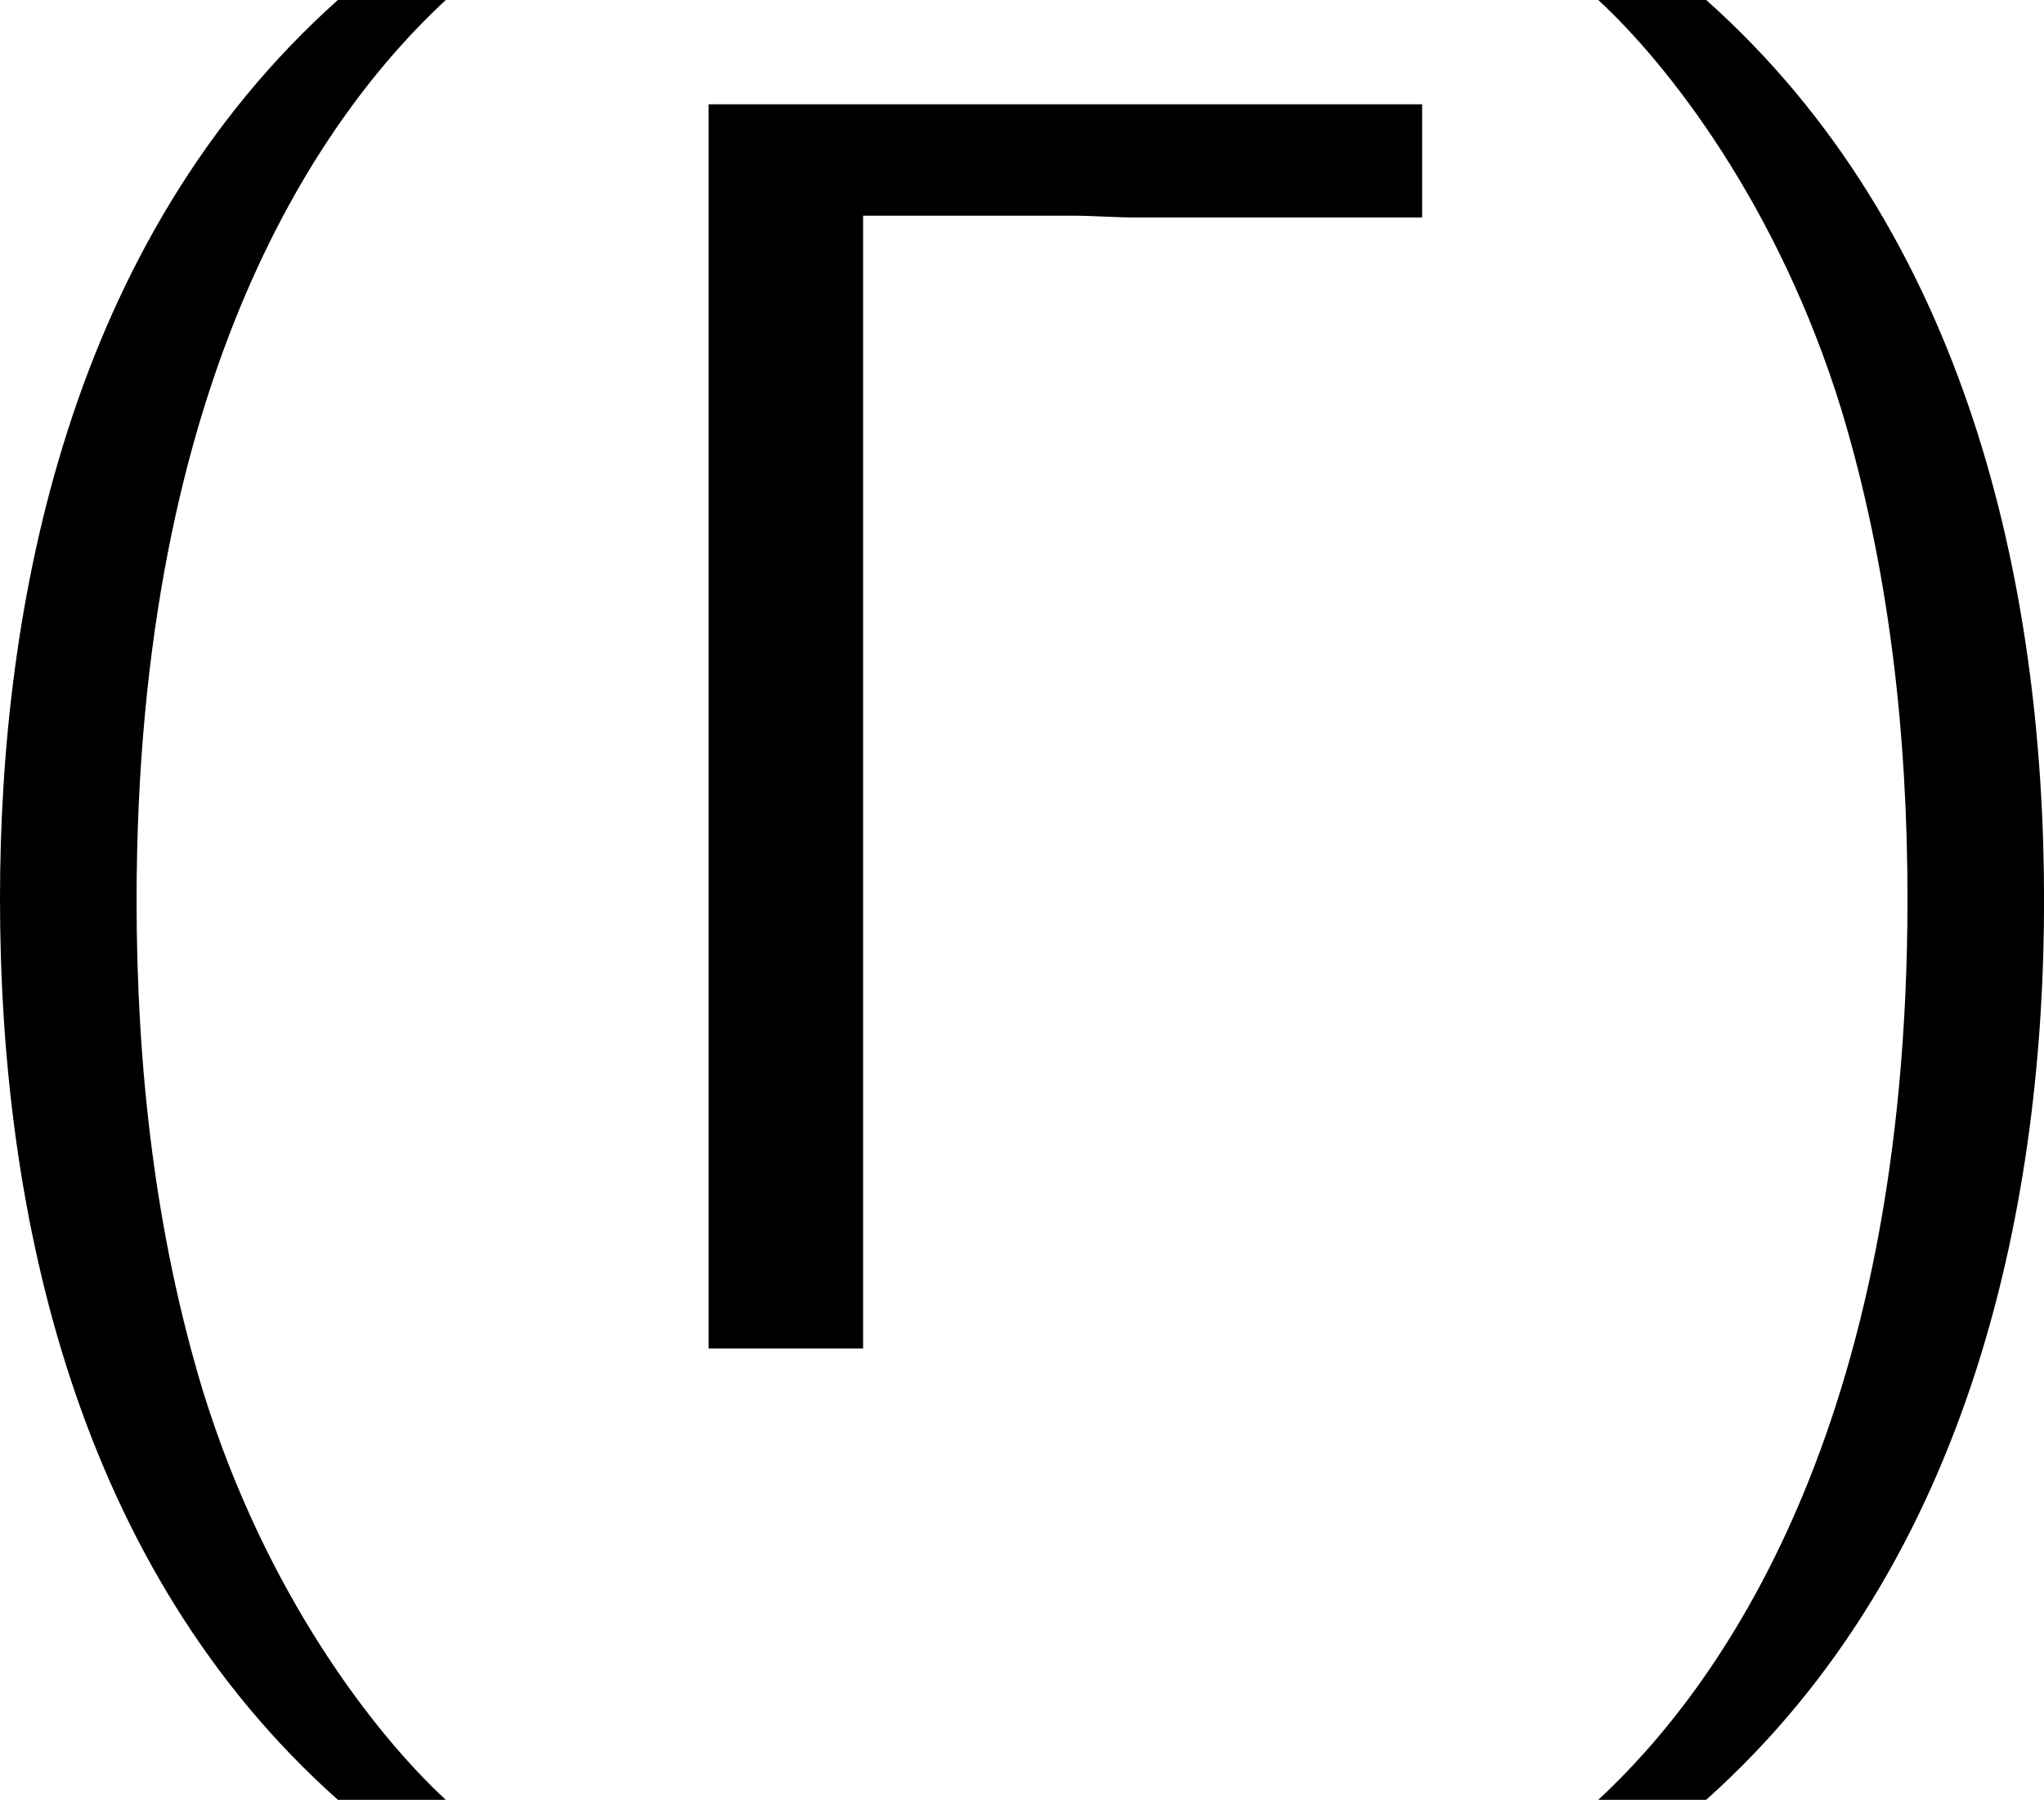
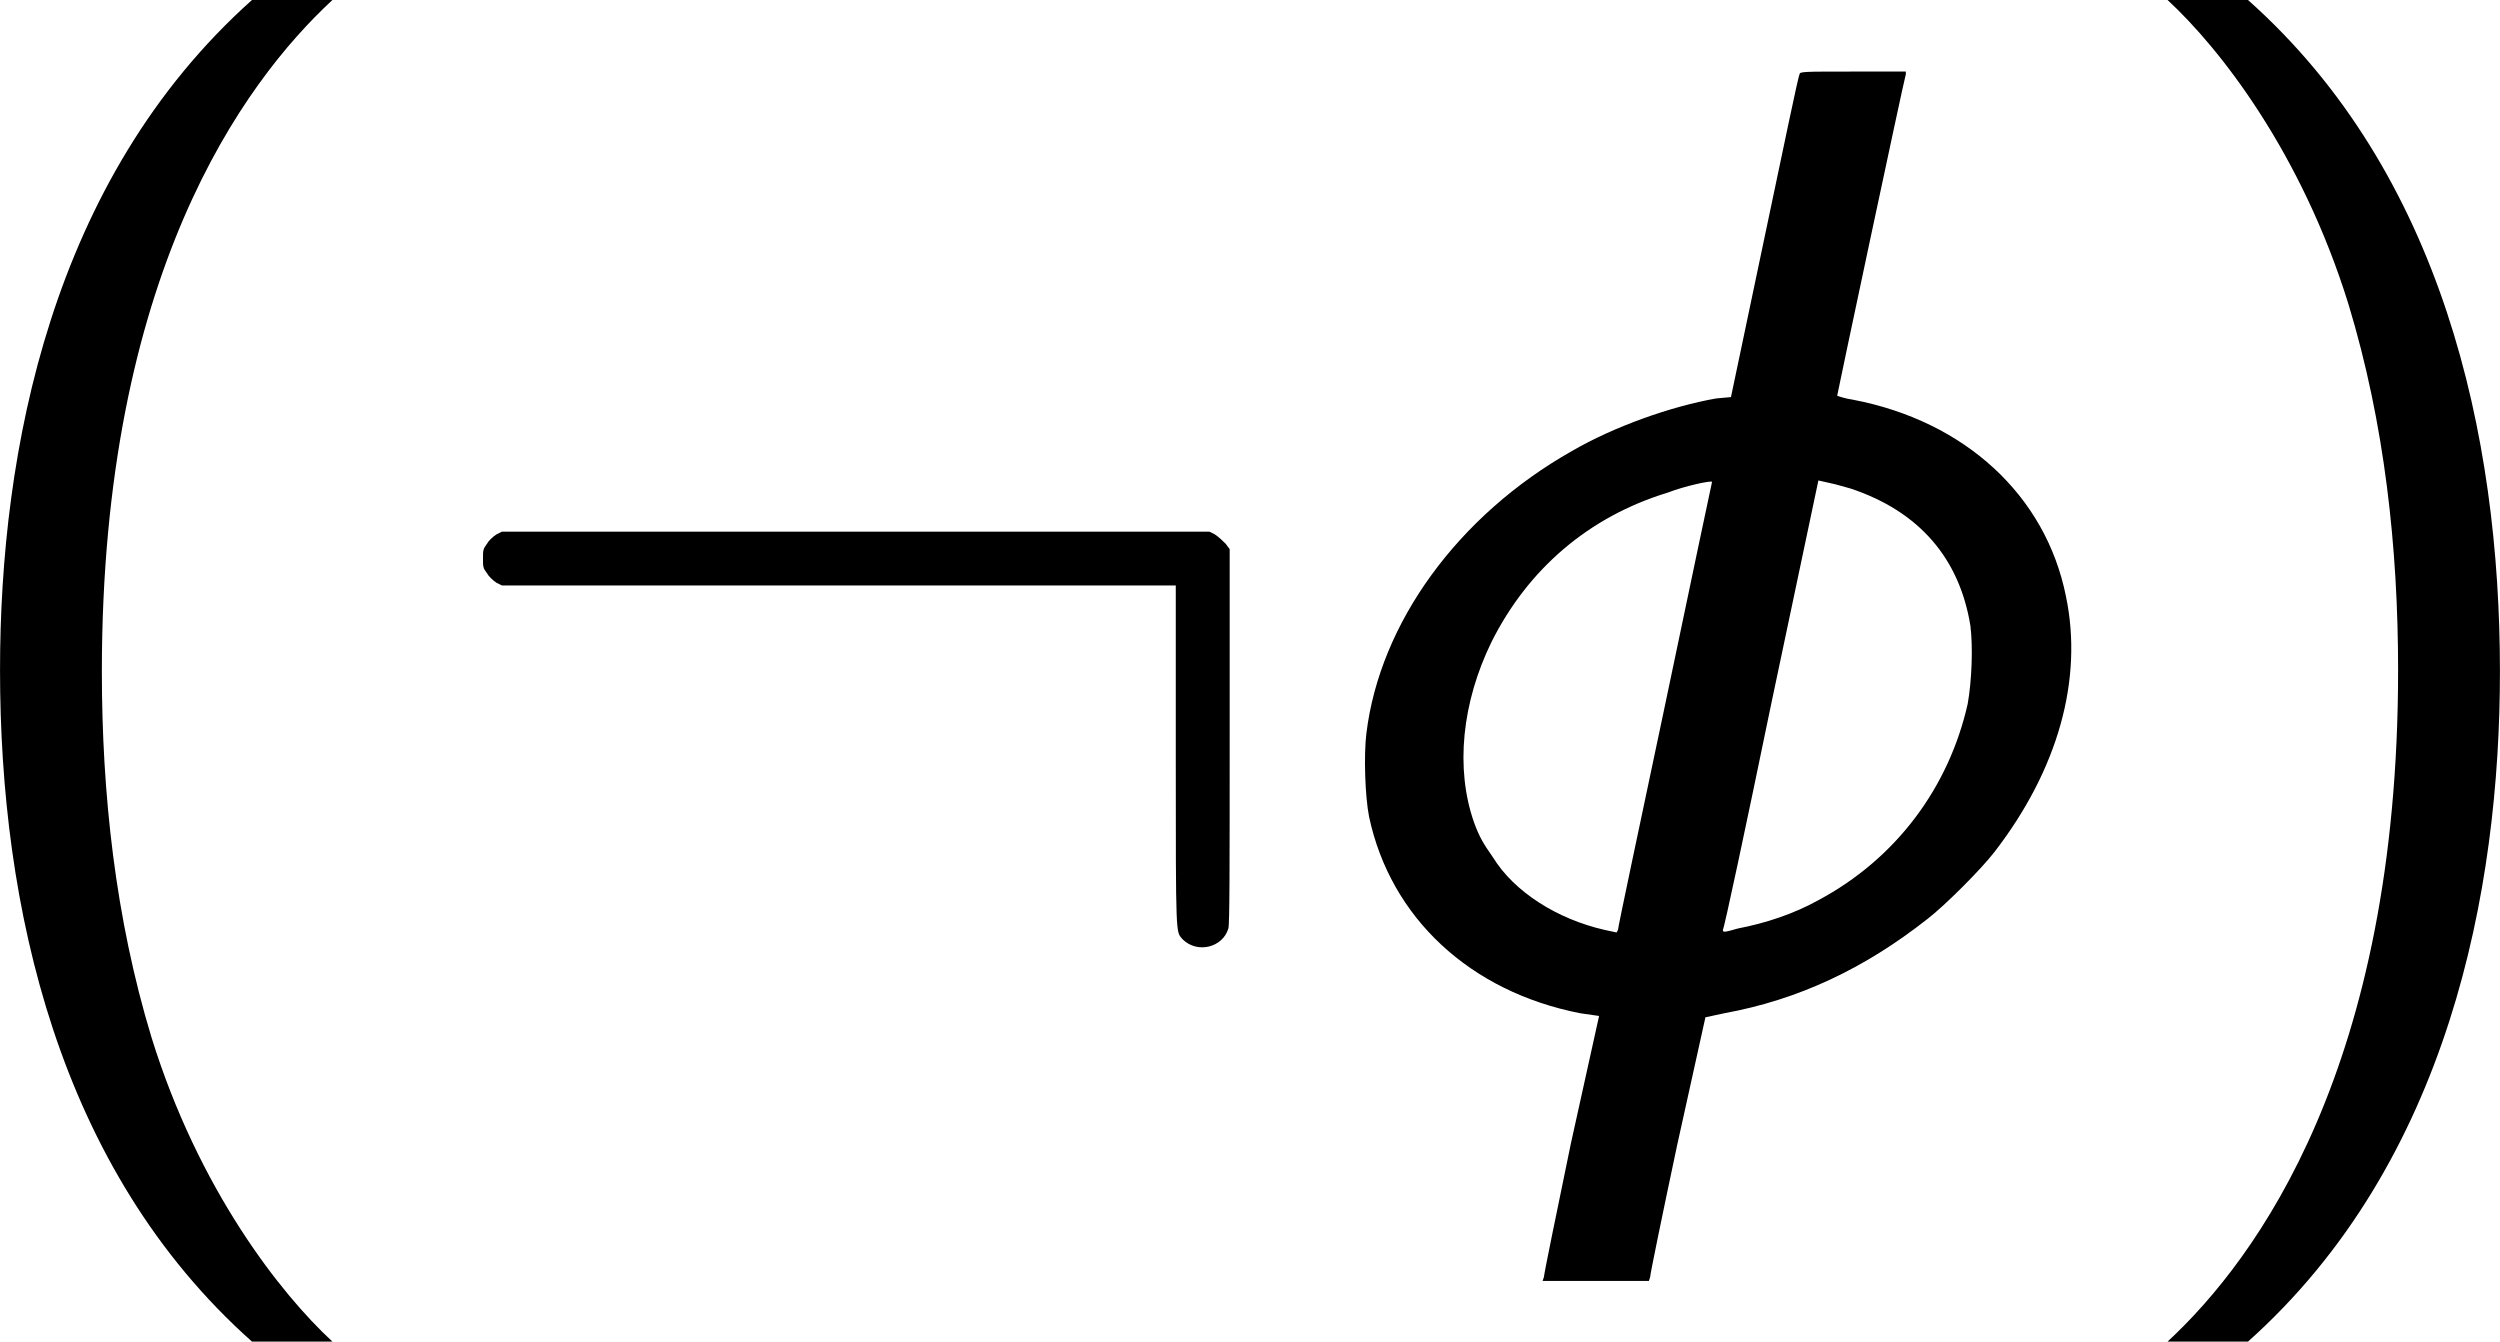
- <svg xmlns="http://www.w3.org/2000/svg" xmlns:xlink="http://www.w3.org/1999/xlink" version="1.1" width="18.961pt" height="16.691pt" viewBox="111.776 387.442 18.961 16.691">
+ <svg xmlns="http://www.w3.org/2000/svg" xmlns:xlink="http://www.w3.org/1999/xlink" version="1.1" width="31.105pt" height="16.691pt" viewBox="51.724 161.49 31.105 16.691">
  <defs>
-     <path id="g27-0" d="M3.478-7.504C3.621-7.504 3.764-7.492 3.907-7.492H5.8V-8.242H1.072V0H2.096V-7.504H3.478Z" />
+     <path id="g22-30" d="M4.4-8.273C4.388-8.261 4.256-7.615 4.089-6.826L3.79-5.404L3.658-5.392C3.252-5.32 2.75-5.141 2.379-4.926C1.363-4.352 .669-3.395 .55-2.415C.526-2.224 .538-1.853 .574-1.674C.765-.777 1.47-.12 2.451 .072L2.618 .096L2.367 1.231C2.236 1.865 2.128 2.391 2.128 2.415L2.116 2.451H2.582H3.061L3.072 2.415C3.072 2.391 3.18 1.865 3.312 1.243L3.563 .108L3.73 .072C4.388-.048 4.973-.323 5.535-.765C5.691-.885 6.013-1.207 6.133-1.363C6.695-2.092 6.922-2.893 6.767-3.634C6.587-4.531 5.87-5.189 4.878-5.38C4.794-5.392 4.734-5.416 4.734-5.416C4.734-5.428 5.32-8.189 5.344-8.273V-8.297H4.878C4.435-8.297 4.4-8.297 4.4-8.273ZM3.204-2.666C2.977-1.59 2.786-.693 2.786-.669C2.786-.669 2.774-.646 2.774-.646S2.666-.669 2.666-.669C2.248-.765 1.865-1.004 1.674-1.315C1.59-1.435 1.554-1.494 1.506-1.626C1.339-2.104 1.399-2.69 1.662-3.228C1.985-3.873 2.523-4.34 3.228-4.555C3.383-4.615 3.61-4.663 3.622-4.651C3.622-4.651 3.431-3.754 3.204-2.666ZM4.854-4.591C5.464-4.388 5.822-3.969 5.918-3.371C5.942-3.18 5.93-2.881 5.894-2.678C5.727-1.937 5.26-1.303 4.567-.933C4.352-.813 4.101-.729 3.85-.681C3.73-.646 3.718-.646 3.718-.669C3.73-.681 3.921-1.578 4.148-2.678L4.567-4.663L4.674-4.639C4.734-4.627 4.806-4.603 4.854-4.591Z" />
+     <path id="g19-58" d="M.789-4.184C.753-4.16 .717-4.125 .705-4.101C.669-4.053 .669-4.041 .669-3.969S.669-3.885 .705-3.838C.717-3.814 .753-3.778 .789-3.754L.837-3.73H3.838H6.826V-2.212C6.826-.574 6.826-.658 6.886-.586C7.018-.454 7.245-.514 7.293-.681C7.305-.705 7.305-1.231 7.305-2.391V-4.053L7.269-4.101C7.245-4.125 7.209-4.16 7.173-4.184L7.125-4.208H3.981H.837L.789-4.184Z" />
    <path id="g27-40" d="M3.168-8.933C1.382-7.337 .929-4.919 .929-2.978C.929-.881 1.441 1.453 3.168 2.99H3.883C3.418 2.561 2.692 1.632 2.275 .286C1.953-.774 1.834-1.882 1.834-2.966C1.834-6.479 3.085-8.194 3.883-8.933H3.168Z" />
    <path id="g27-41" d="M1.358 2.99C3.144 1.394 3.597-1.024 3.597-2.966C3.597-5.062 3.085-7.396 1.358-8.933H.643C1.108-8.504 1.834-7.575 2.251-6.229C2.573-5.169 2.692-4.061 2.692-2.978C2.692 .536 1.441 2.251 .643 2.99H1.358Z" />
  </defs>
  <g id="page1" transform="matrix(1.4 0 0 1.4 0 0)">
-     <use x="78.911" y="285.677" xlink:href="#g27-40" />
-     <use x="83.463" y="285.677" xlink:href="#g27-0" />
-     <use x="89.787" y="285.677" xlink:href="#g27-41" />
+     <use x="36.017" y="124.283" xlink:href="#g27-40" />
+     <use x="40.569" y="124.283" xlink:href="#g19-58" />
+     <use x="48.539" y="124.283" xlink:href="#g22-30" />
+     <use x="55.566" y="124.283" xlink:href="#g27-41" />
  </g>
</svg>
